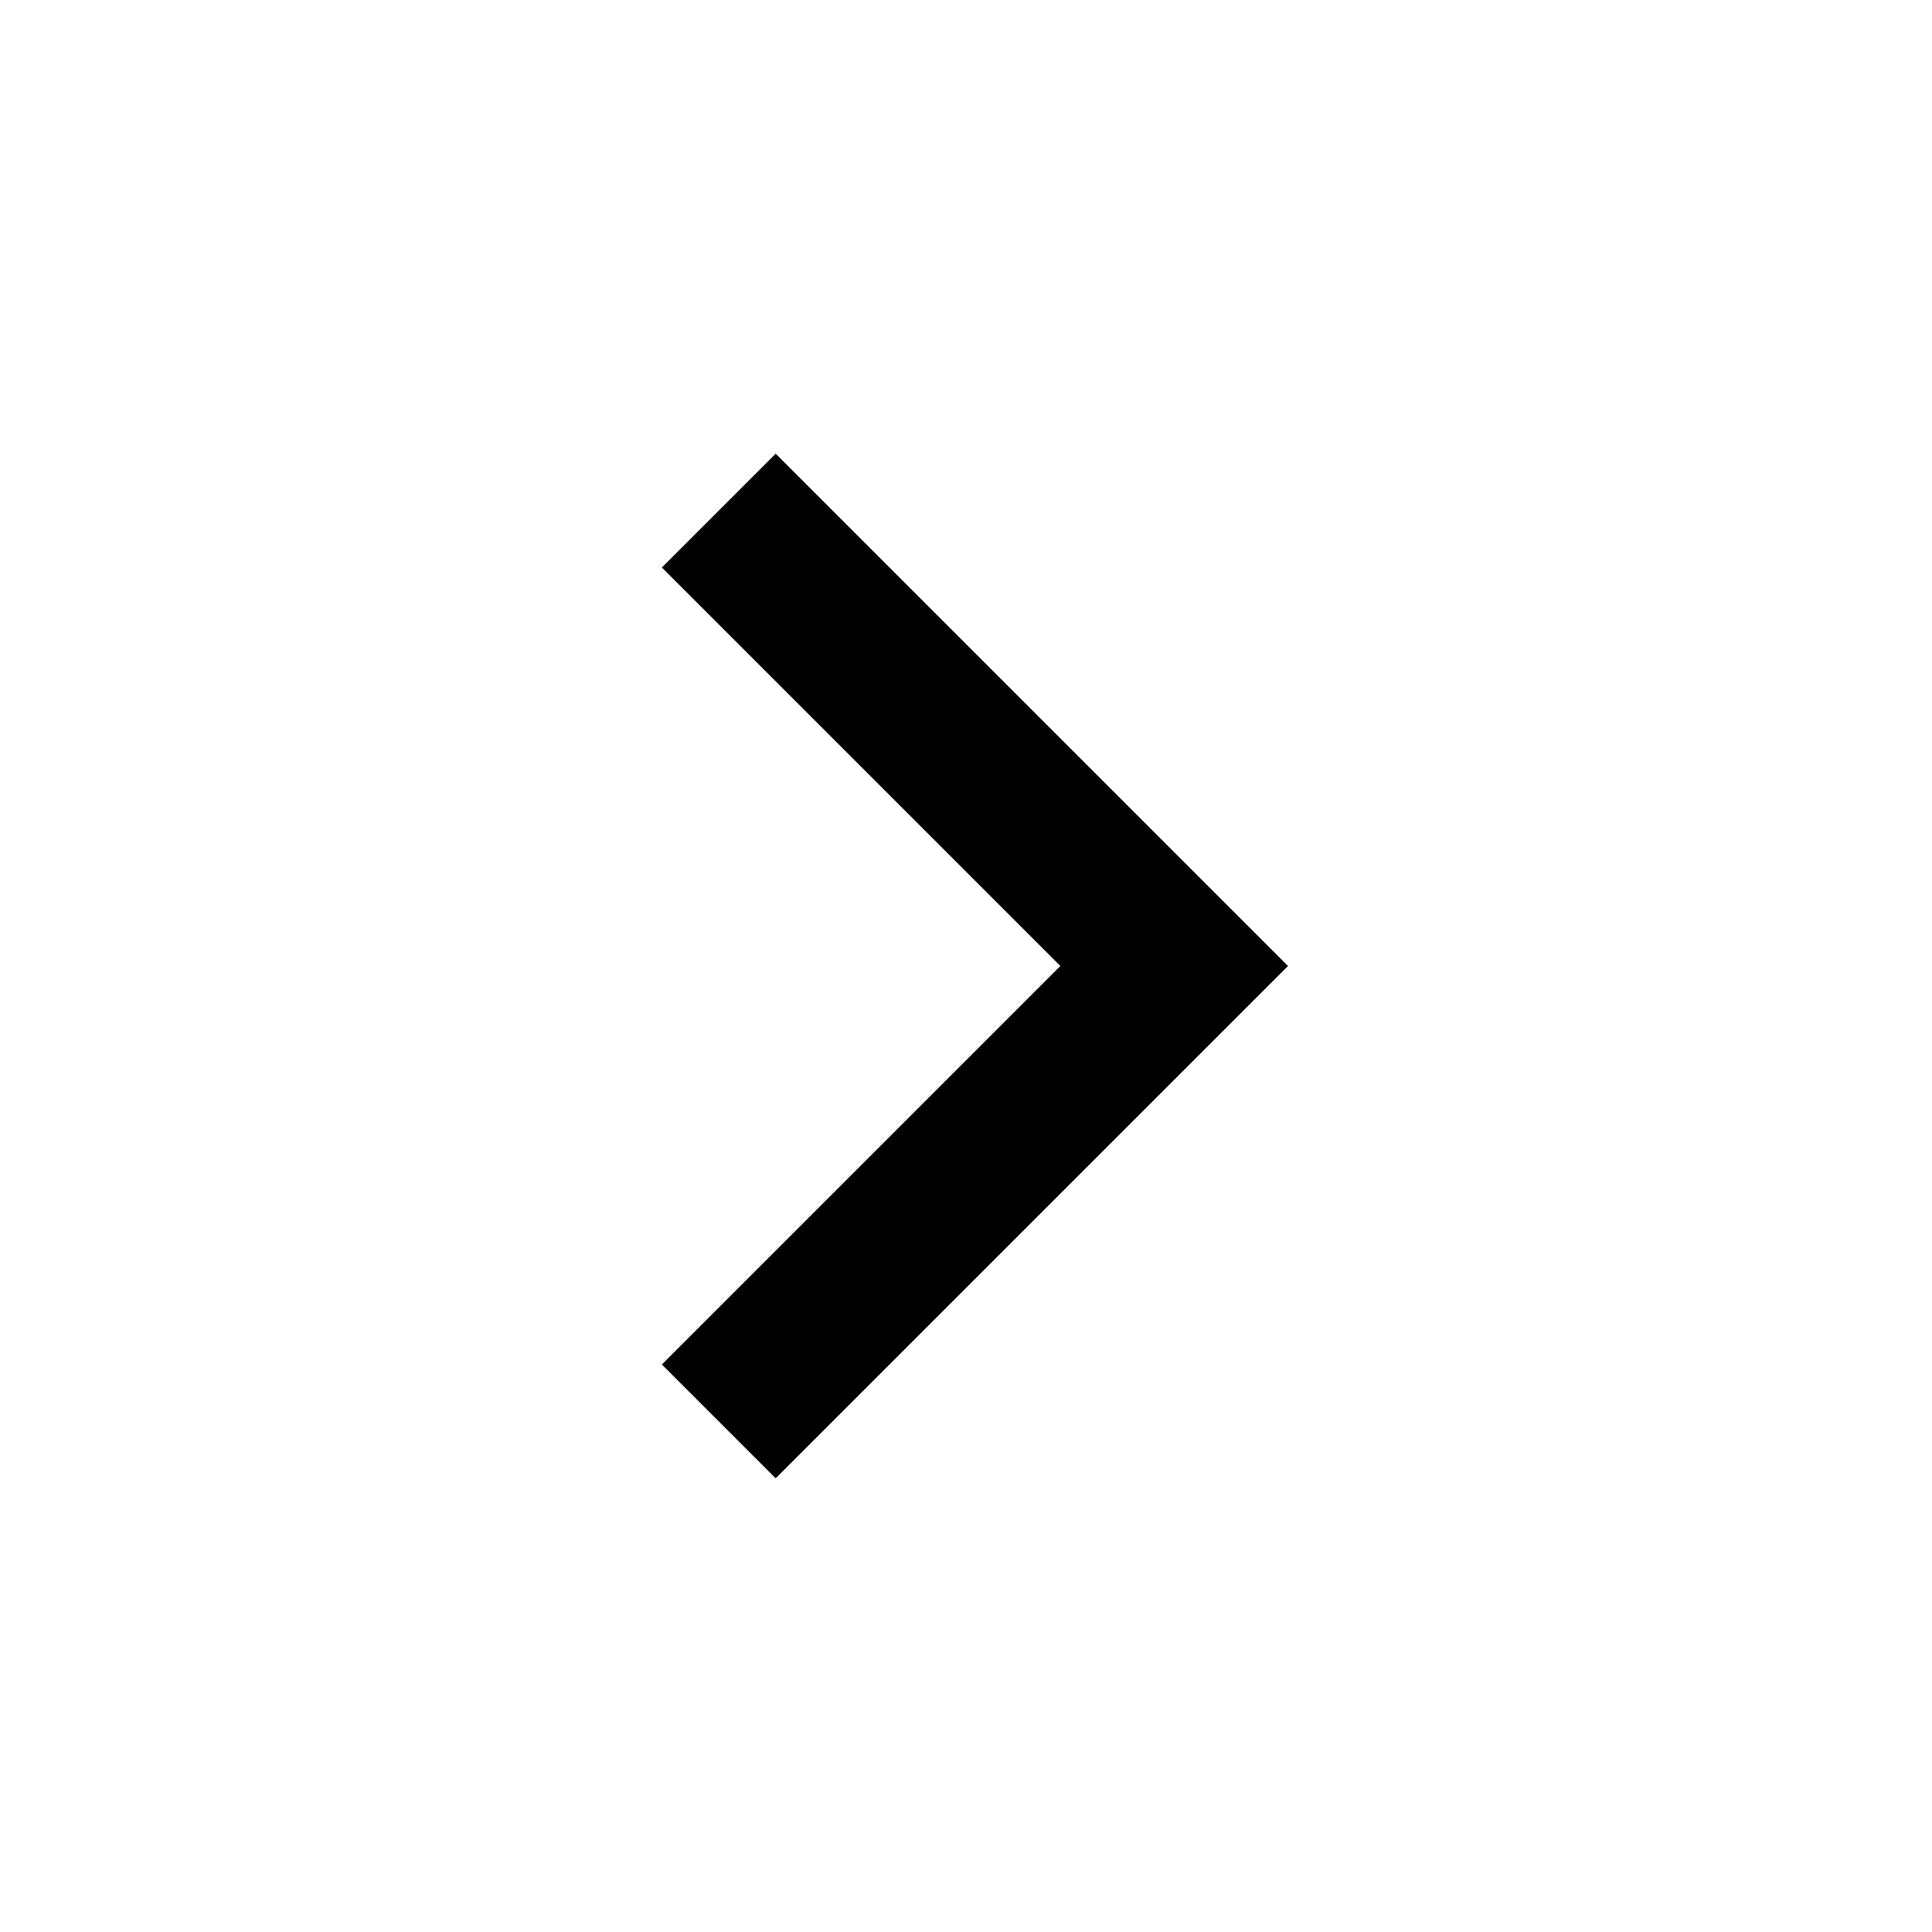
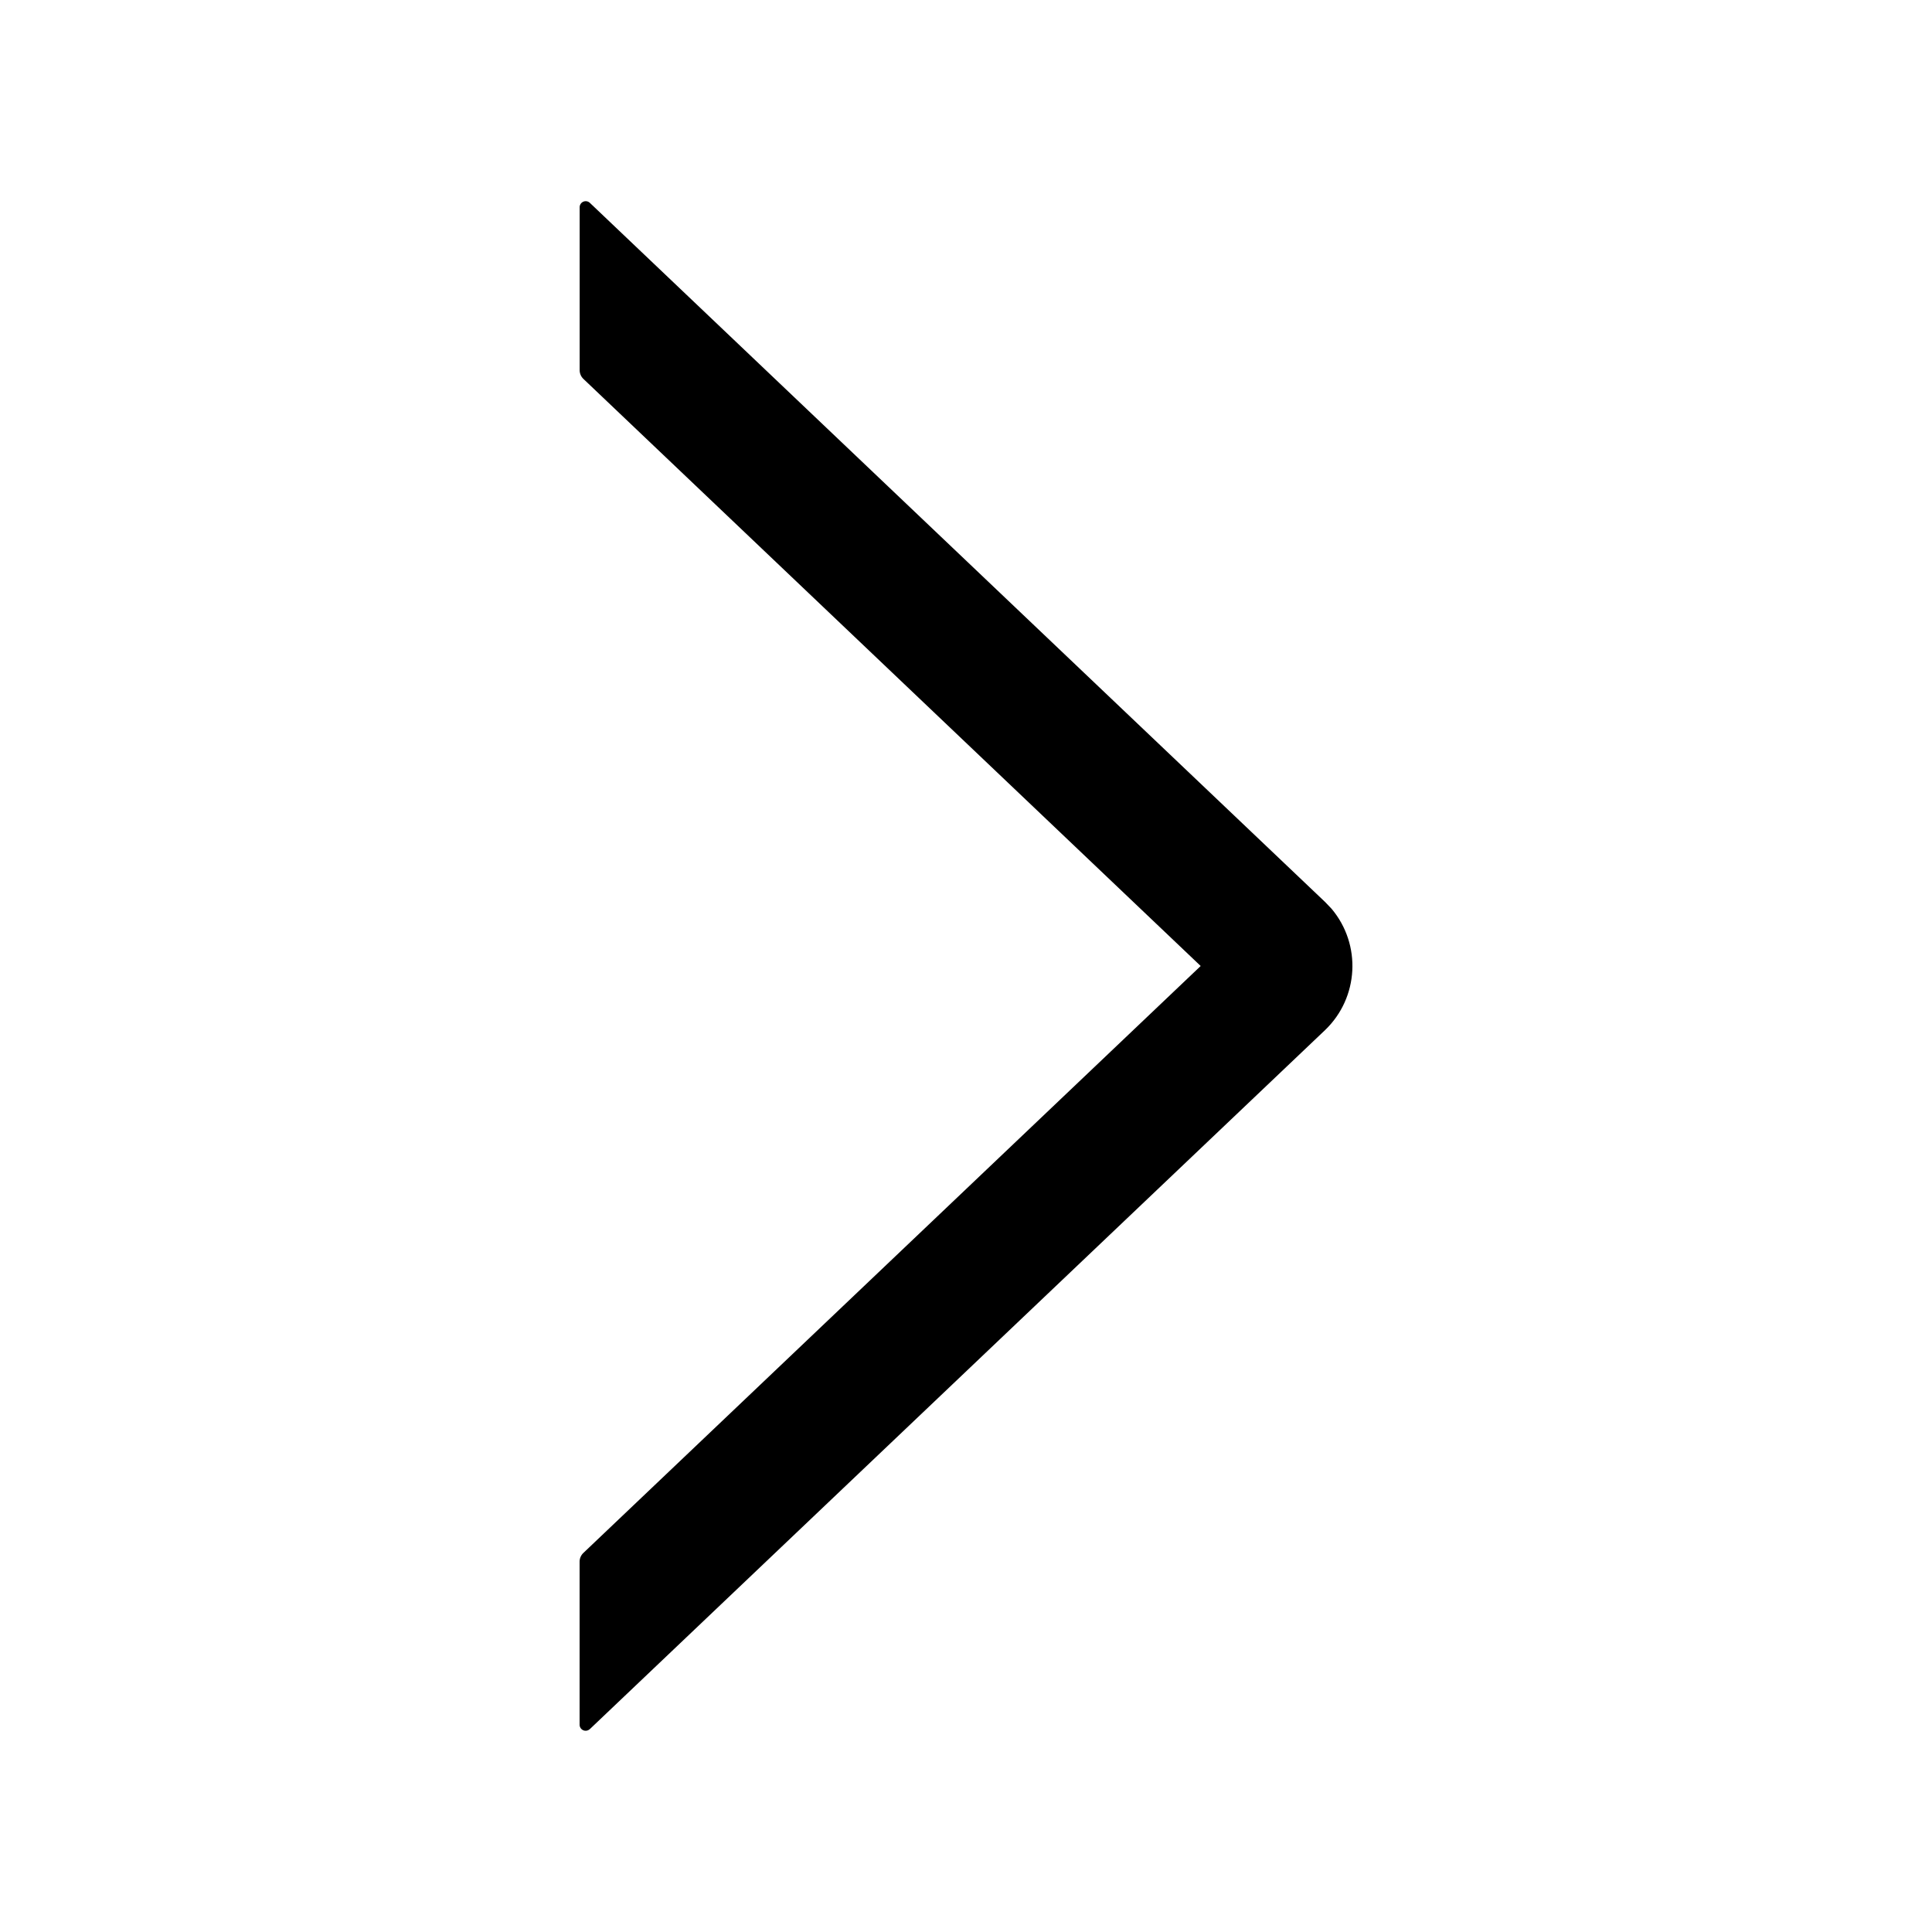
- <svg xmlns="http://www.w3.org/2000/svg" t="1632296740589" class="icon" viewBox="0 0 1024 1024" version="1.1" p-id="19649" width="200" height="200">
-   <path d="M562.005 512l-211.2-211.2 60.331-60.331L682.667 512l-271.531 271.531-60.331-60.331z" p-id="19650" fill="currentColor" />
+ <svg xmlns="http://www.w3.org/2000/svg" class="icon" width="200px" height="200.00px" viewBox="0 0 1024 1024" version="1.1">
+   <path fill="currentColor" d="M312.608 916.48l389.76-370.56a47.104 47.104 0 0 0 3.392-64.256l-3.392-3.552L312.64 107.52a3.2 3.2 0 0 0-5.408 2.304v86.4a6.4 6.4 0 0 0 1.984 4.608L636.384 512 309.184 823.104a6.4 6.4 0 0 0-1.984 4.64v86.4a3.2 3.2 0 0 0 5.408 2.304z" />
</svg>
